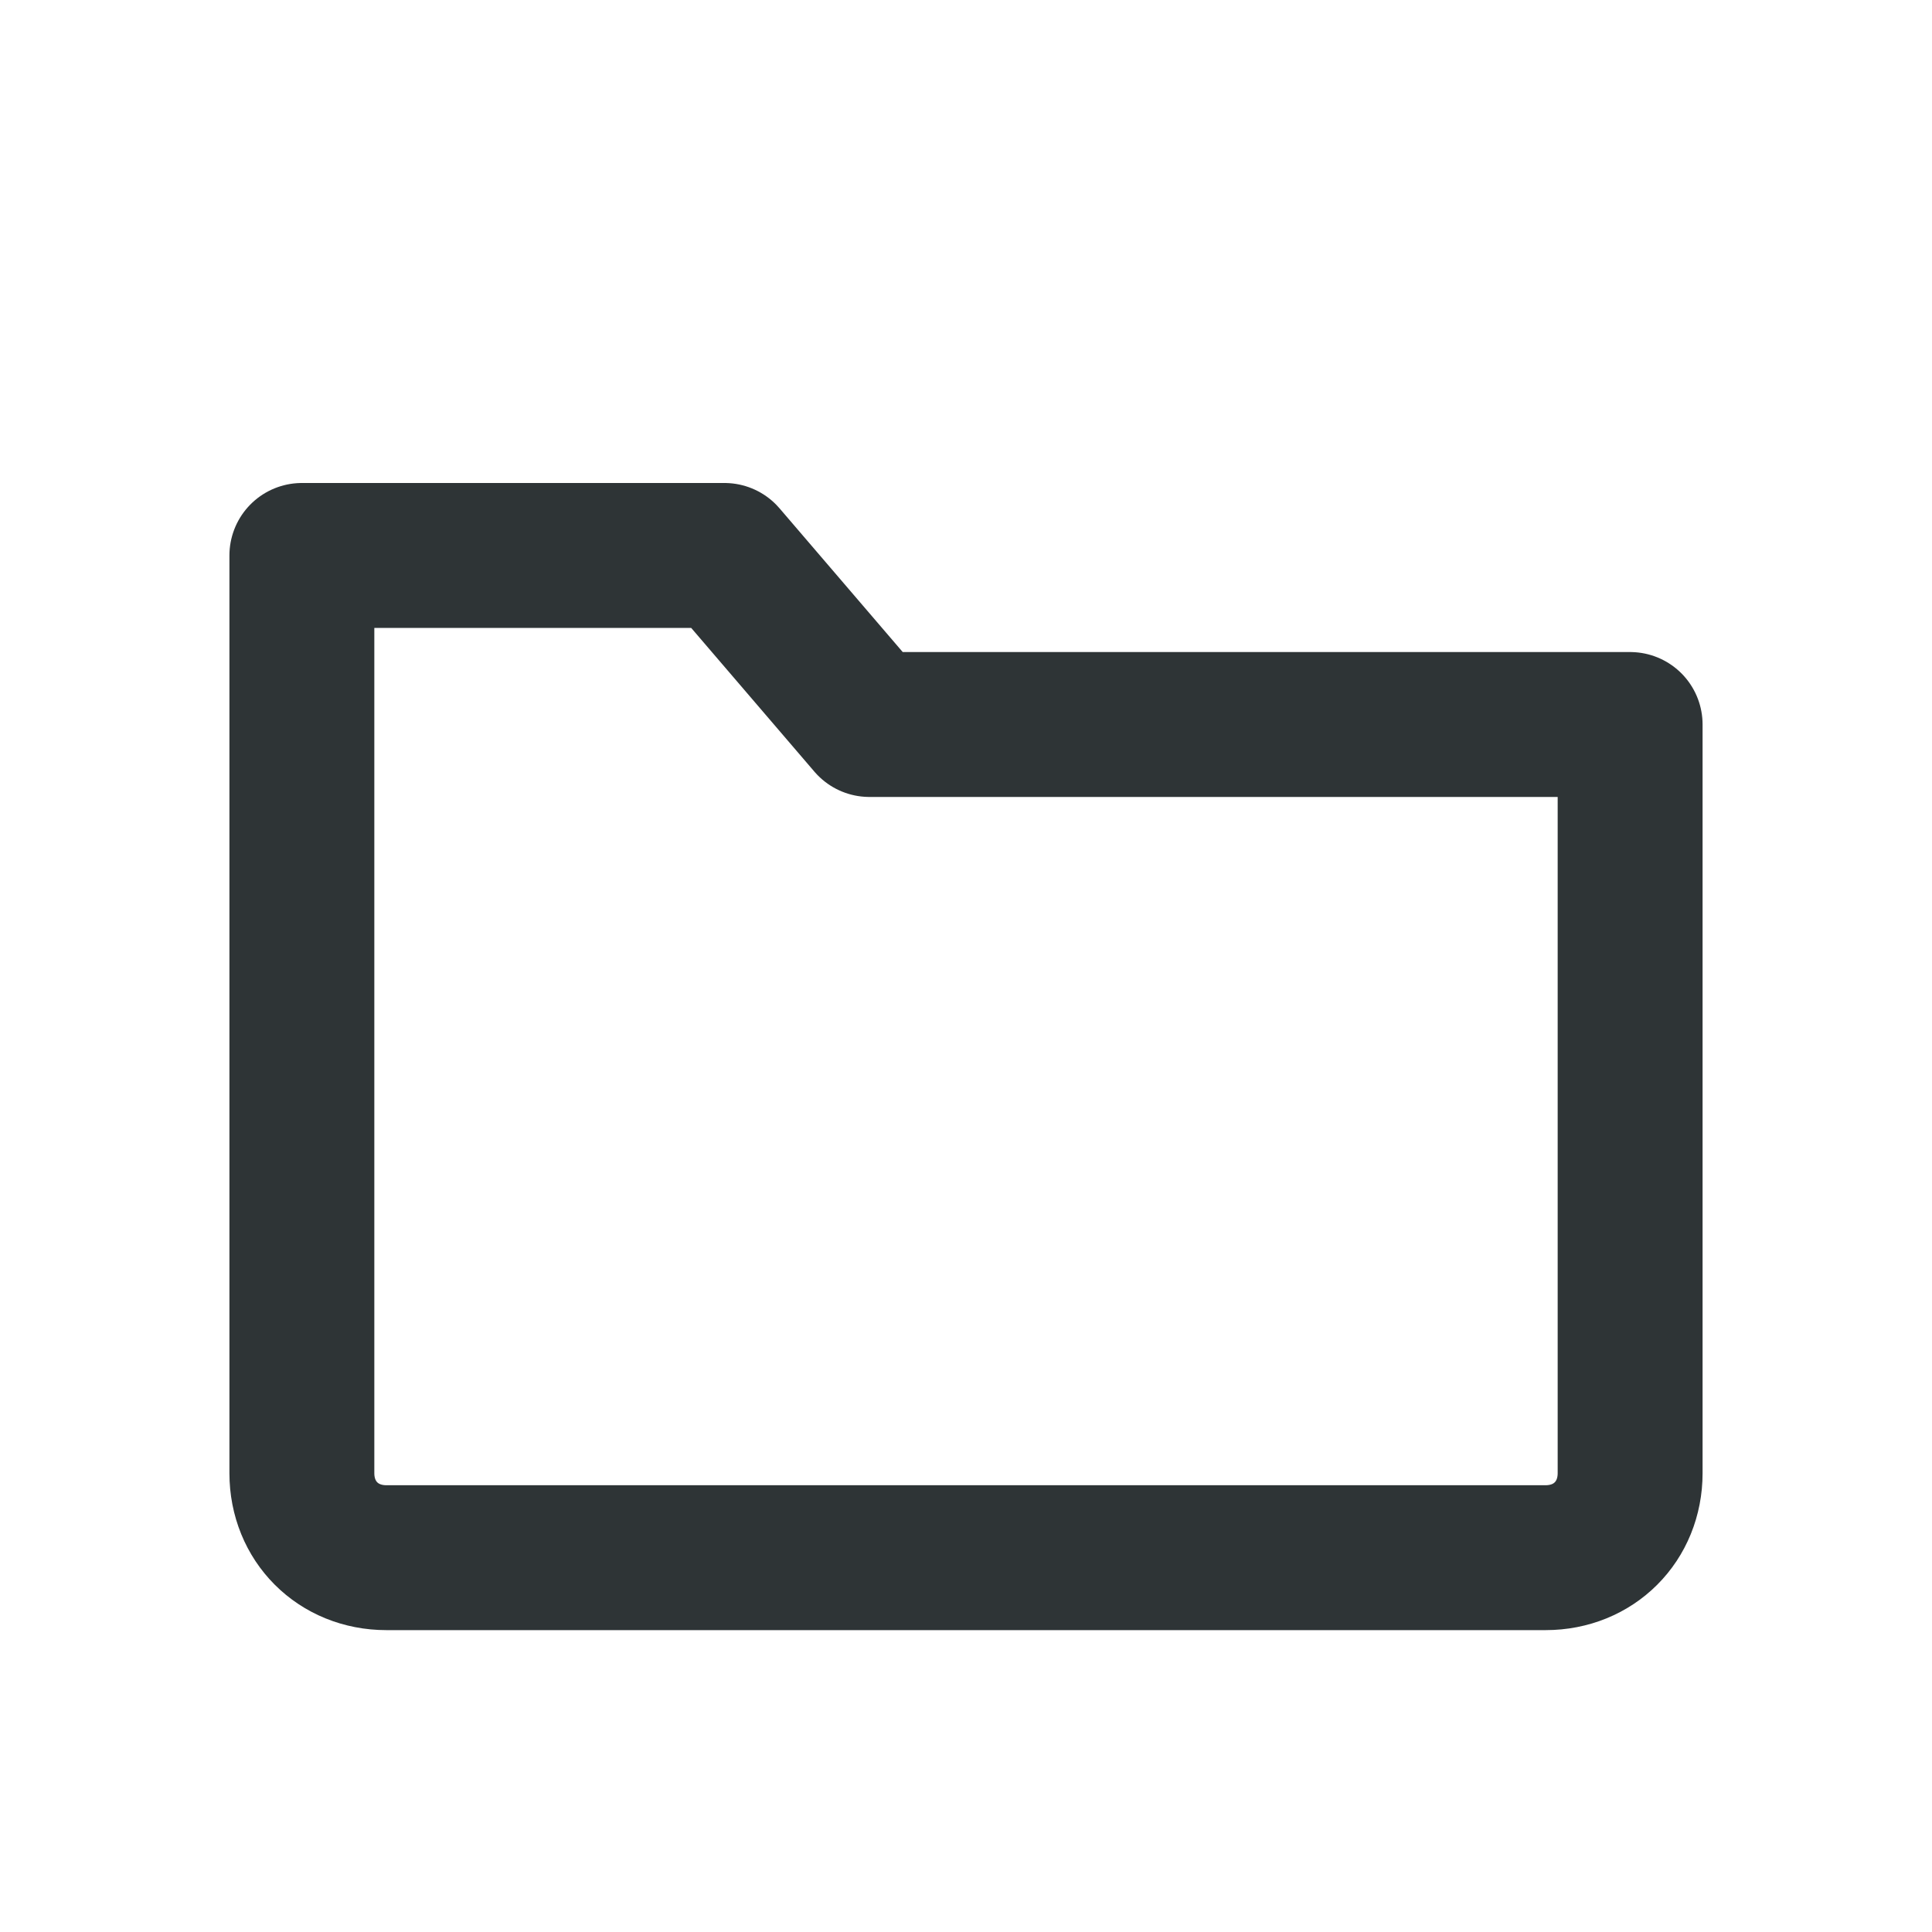
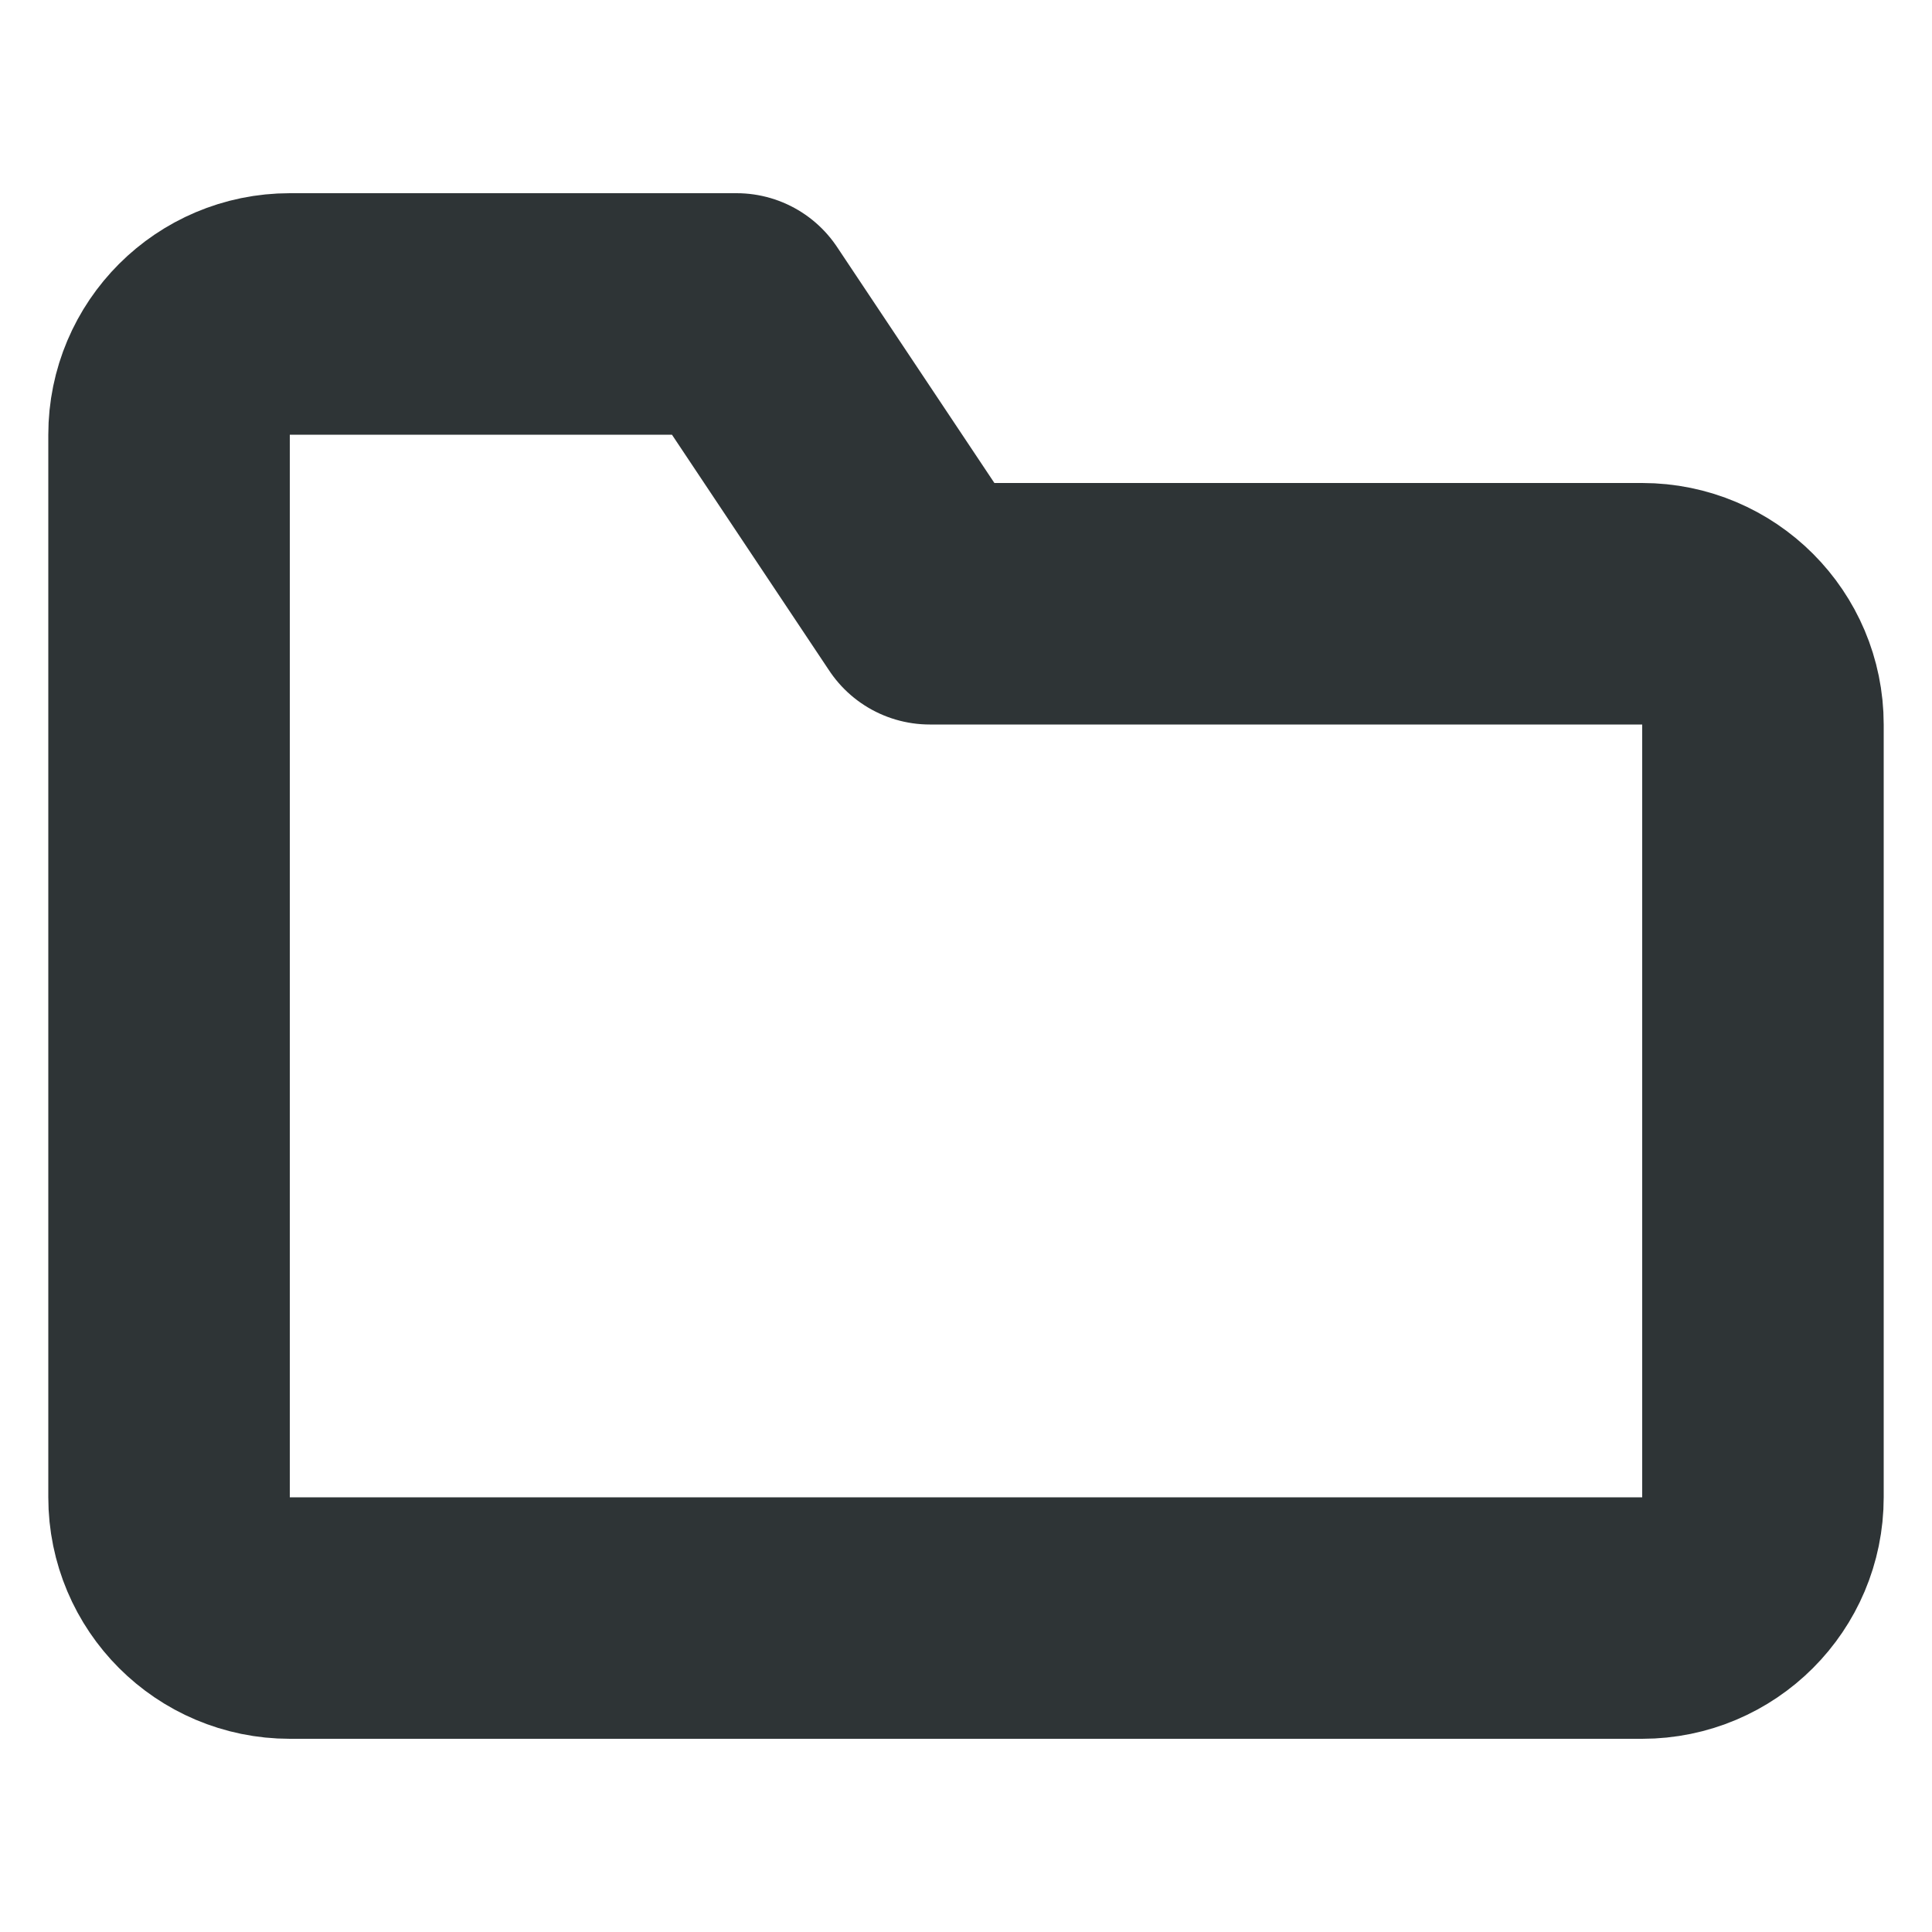
<svg xmlns="http://www.w3.org/2000/svg" width="16" height="16" viewBox="0 0 16 16">
-   <path d="M2.5 4.6 L6 4.6 L7.2 6 L13.5 6 L13.5 12.2 C13.5 12.6 13.2 12.9 12.8 12.9 L3.2 12.9 C2.8 12.9 2.5 12.6 2.5 12.2 Z" fill="none" stroke="#2e3436" stroke-width="1.2" stroke-linejoin="round" stroke-linecap="round" />
+   <path d="M 1.4 12.4 L 1.4 3.6 A 1 1 0 0 1 2.4 2.6 L 6.1 2.6 L 7.7 5 L 13.6 5 A 1 1 0 0 1 14.6 6 L 14.6 12.4 A 1 1 0 0 1 13.6 13.4 L 2.4 13.4 A 1 1 0 0 1 1.4 12.4 Z" fill="none" stroke="#2e3436" stroke-width="2" stroke-linecap="round" stroke-linejoin="round" />
</svg>
